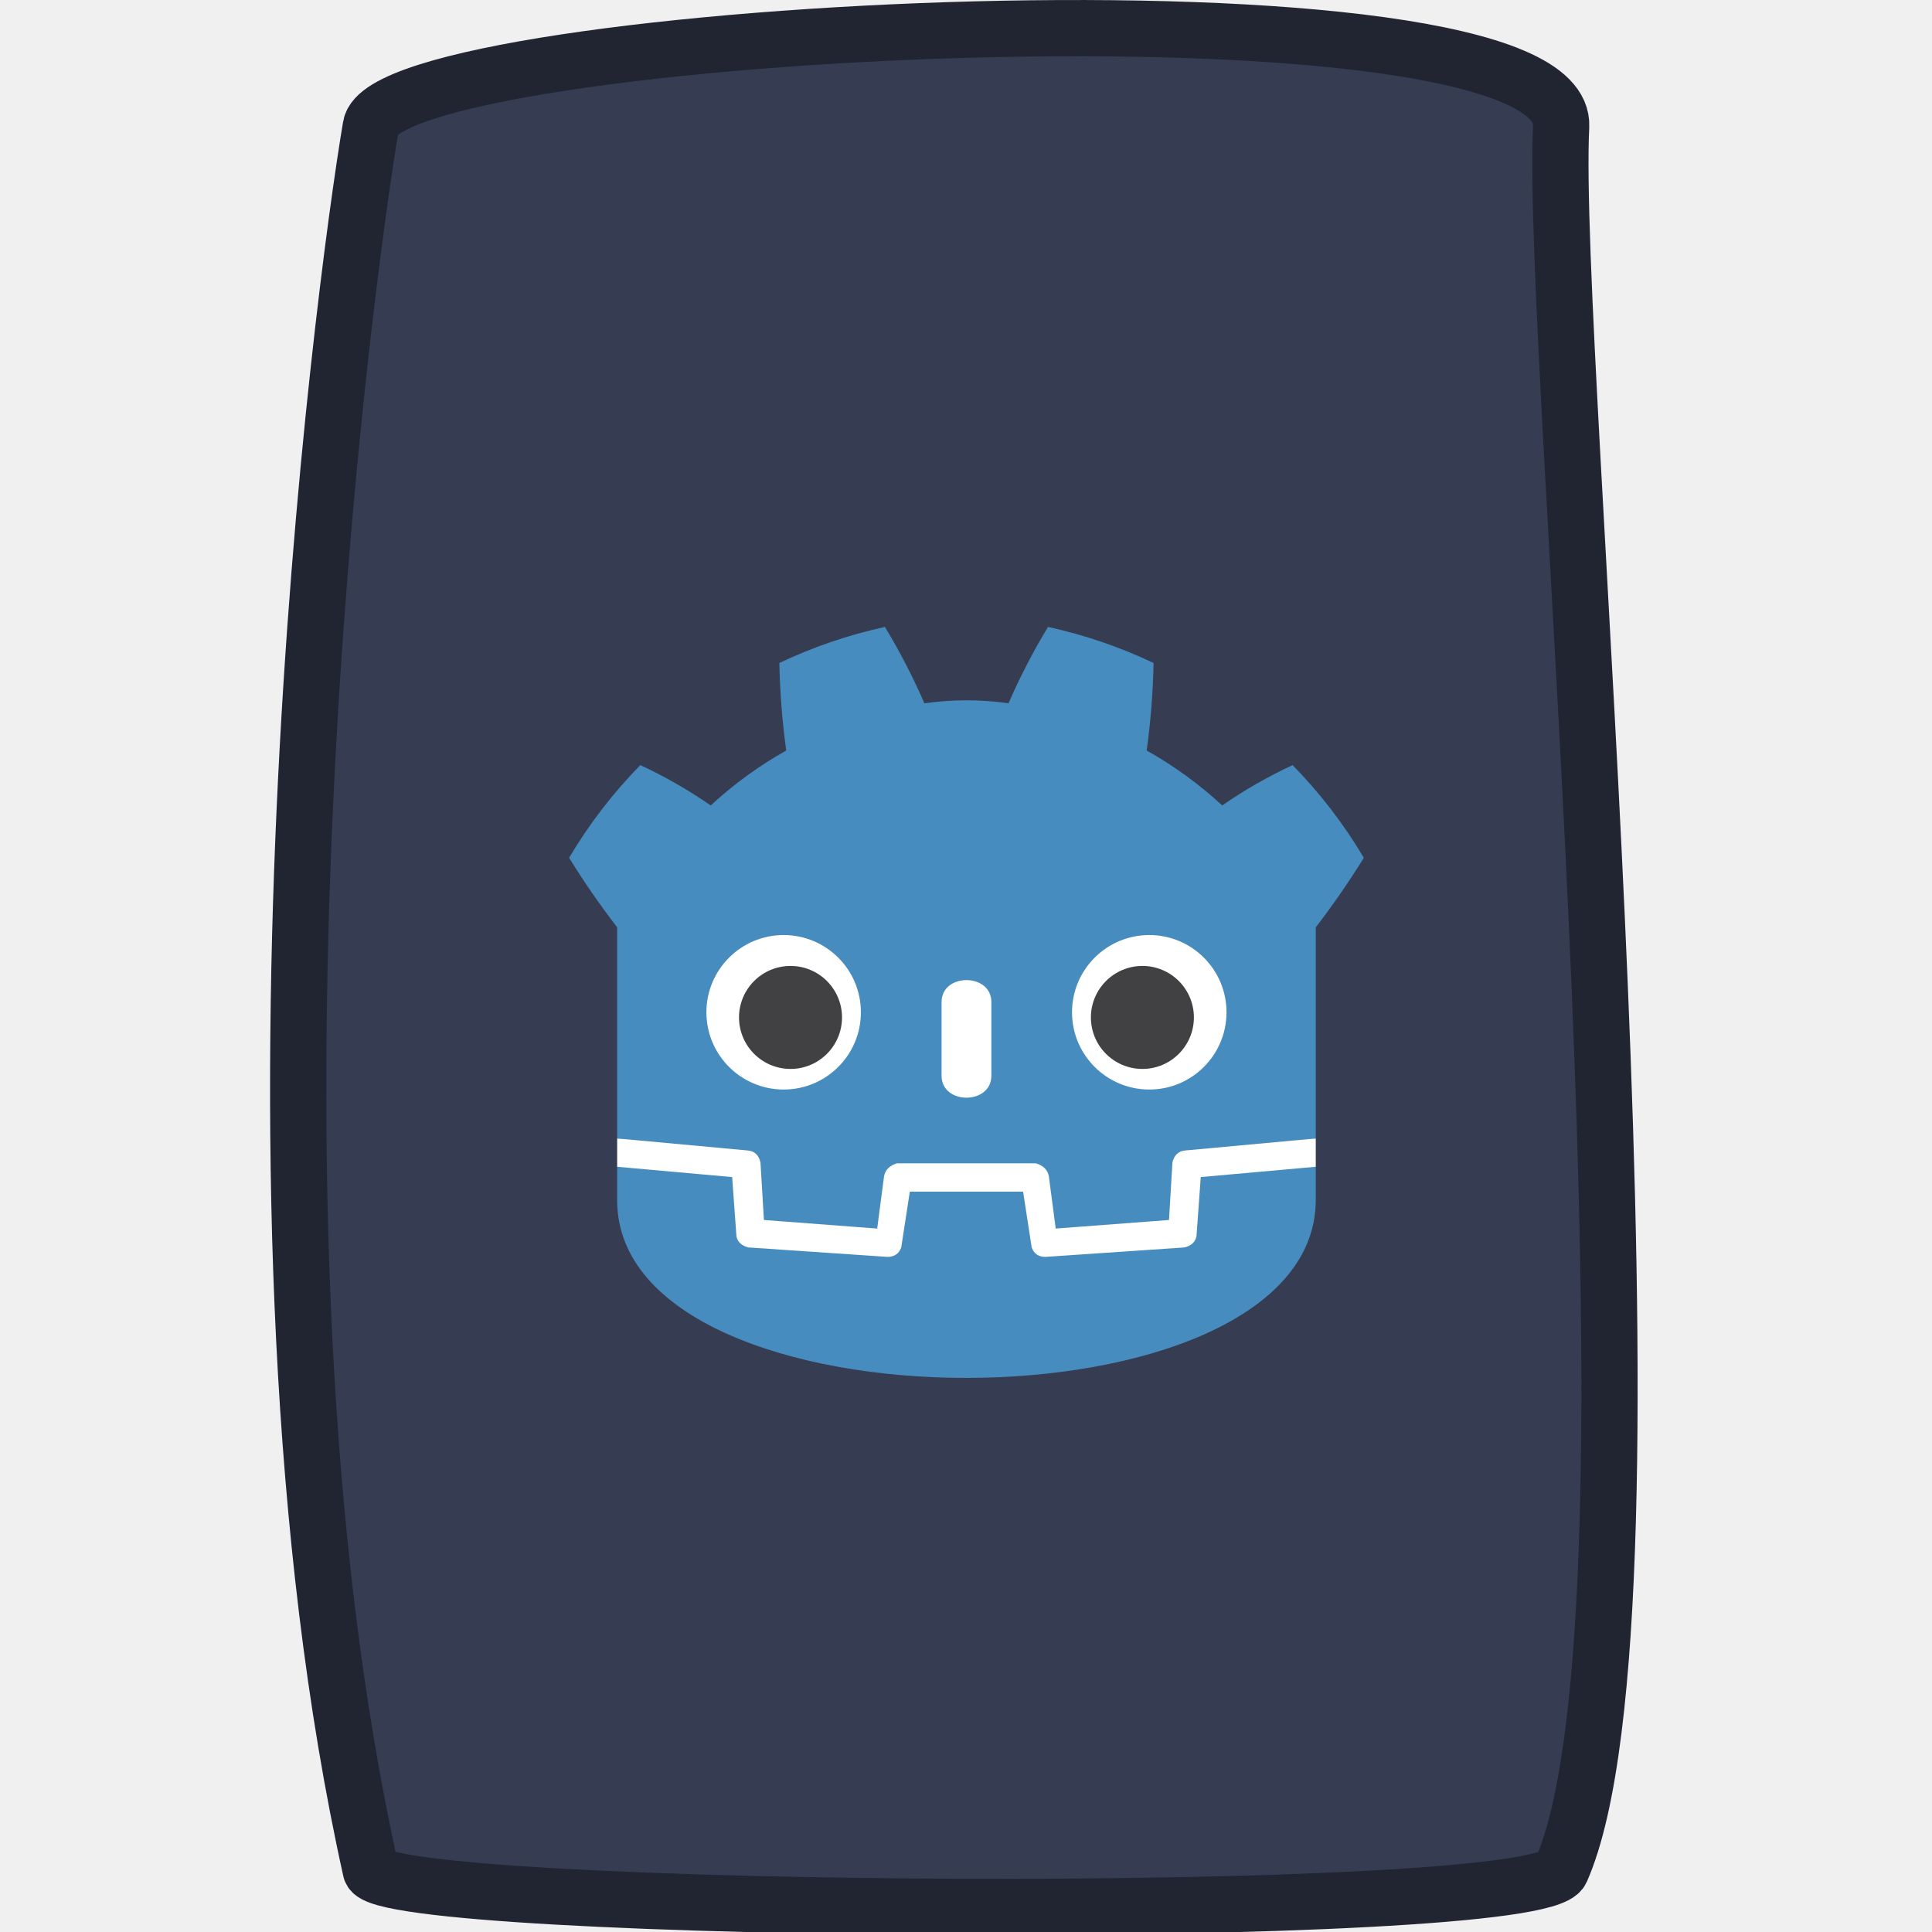
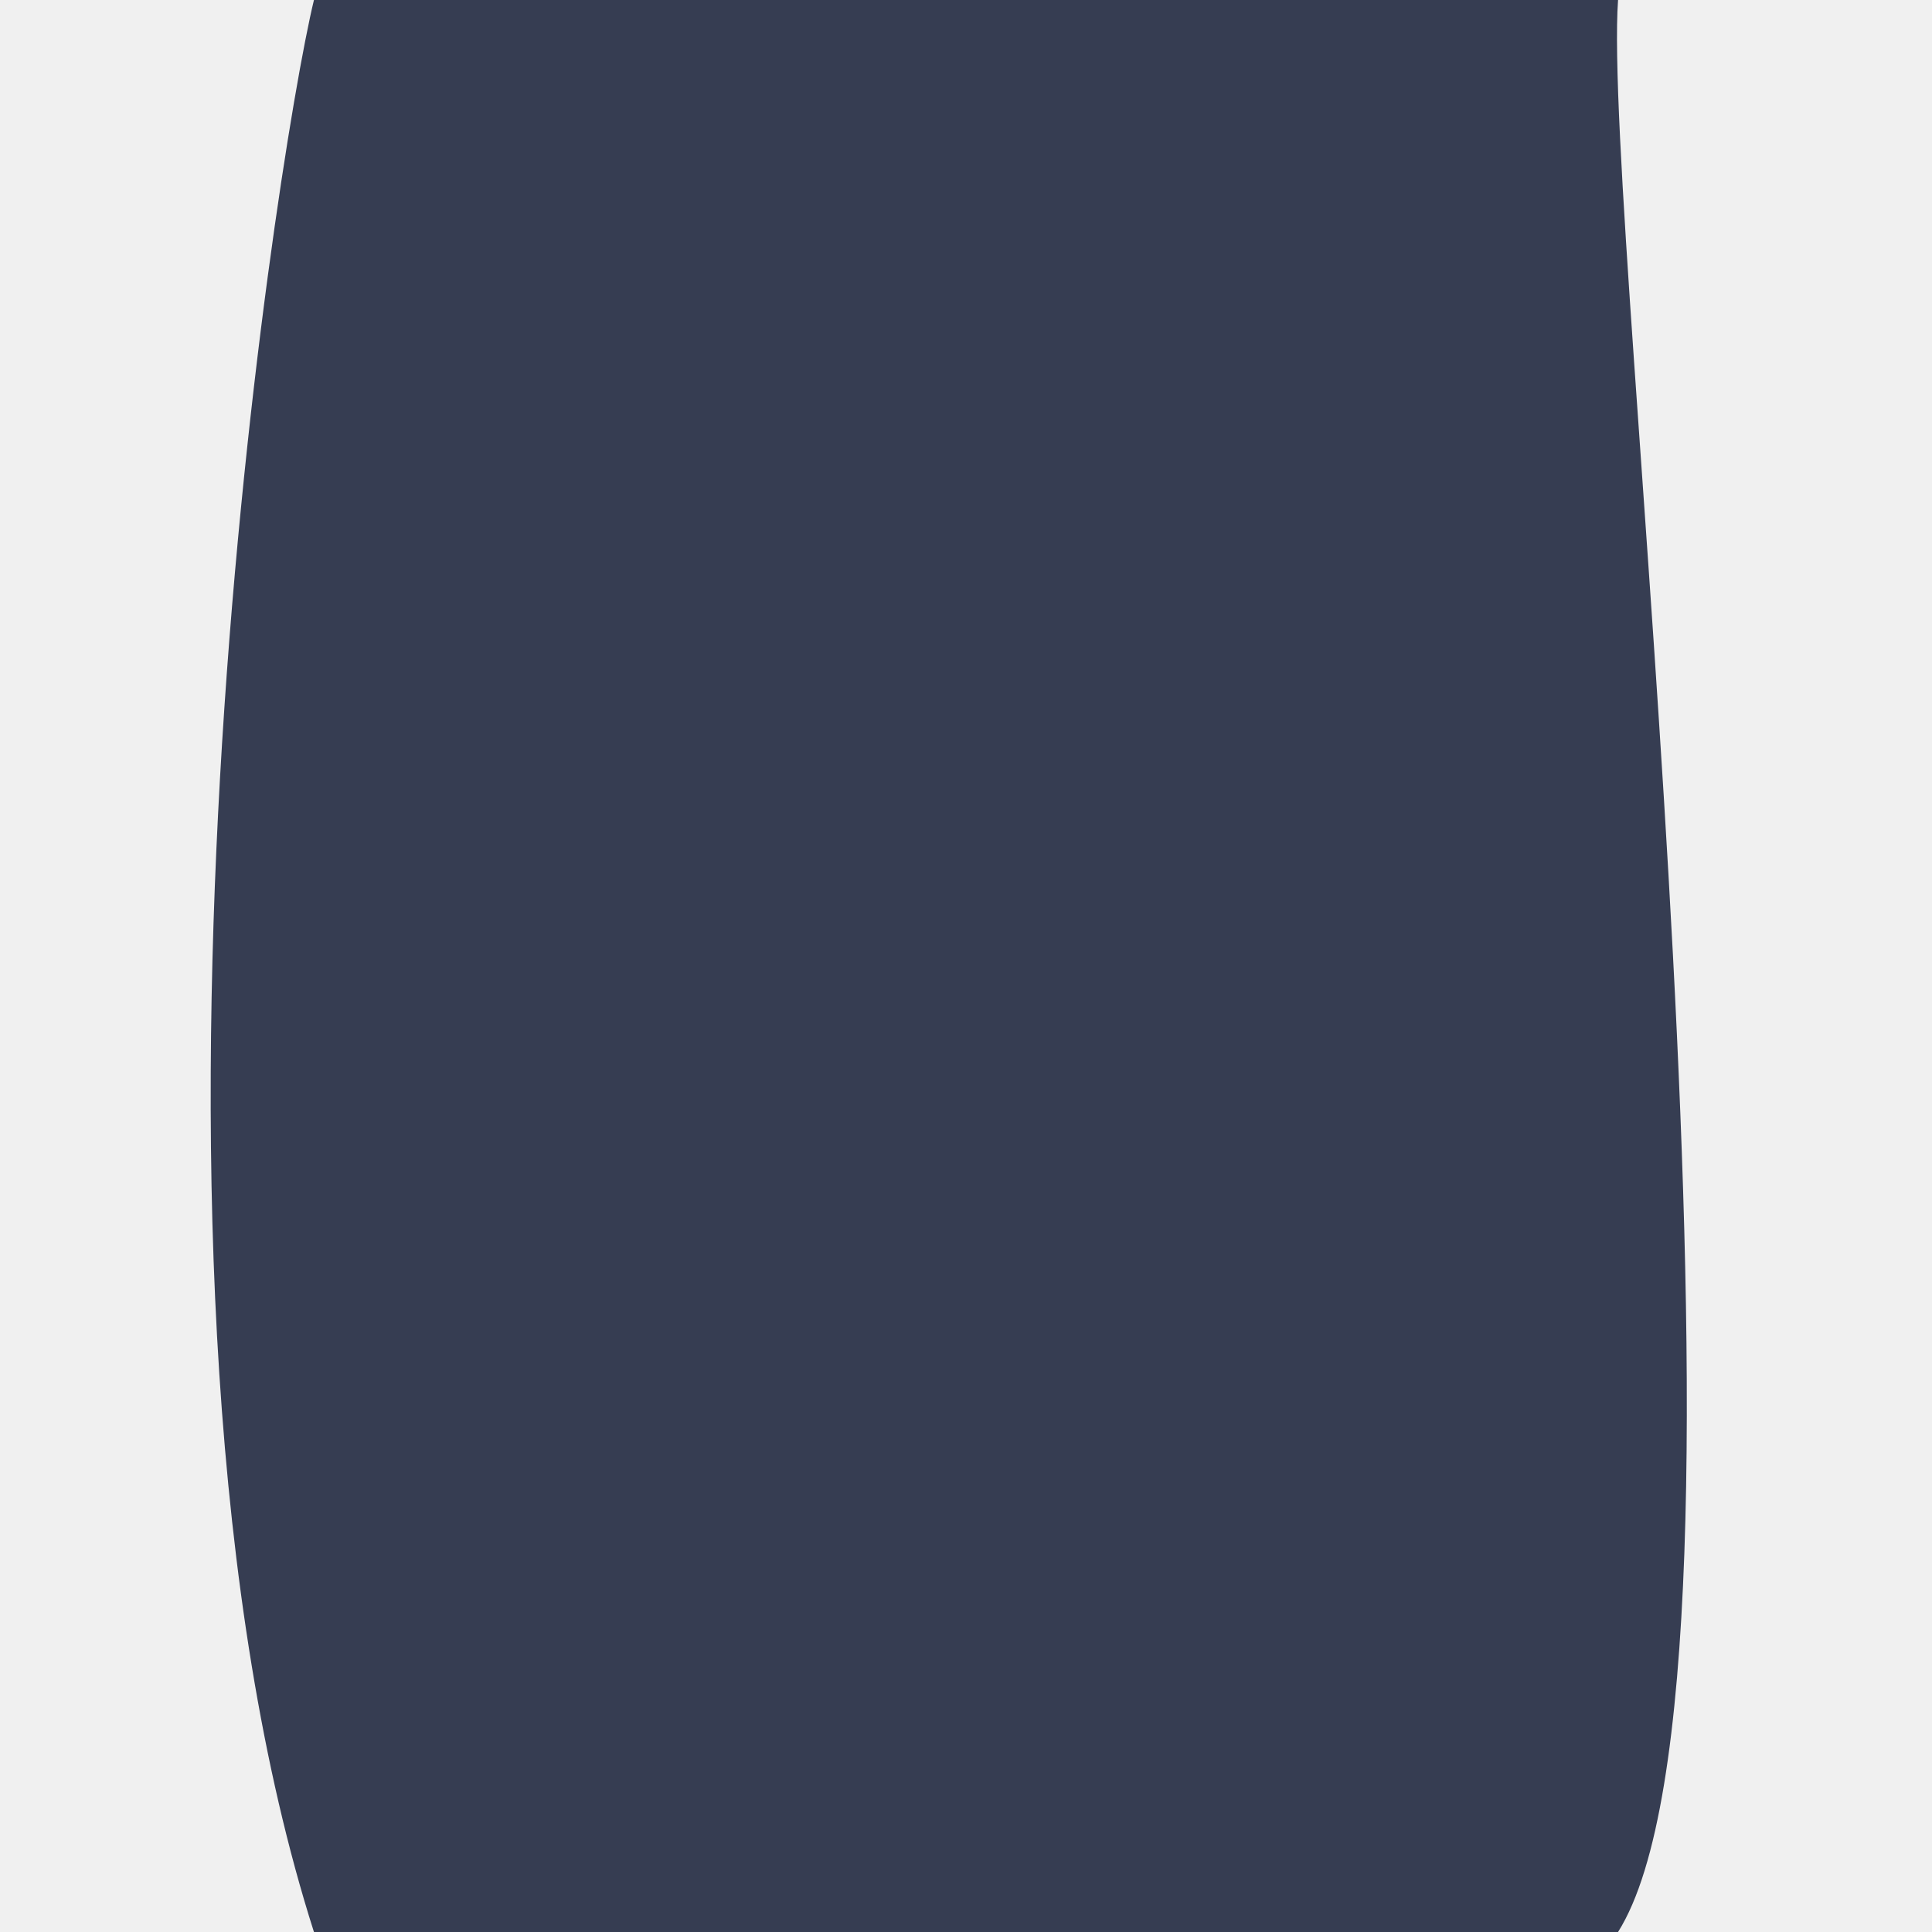
- <svg xmlns="http://www.w3.org/2000/svg" width="128" height="128" version="1.1" id="svg6">
+ <svg xmlns="http://www.w3.org/2000/svg" width="80" height="80" version="1.1" id="svg6">
  <defs id="defs6" />
-   <path d="m 24.569,8.375 c -1.831,10.817 -9.846,71.331 0,115.541 0.657,2.95 77.315,3.506 78.86,0 7.575,-17.194 -0.756,-100.372 0,-115.541 0.528,-10.591 -77.753,-6.537 -78.86,0 z" style="fill:#363d52;stroke:#212532;stroke-width:3.727" id="path32" />
-   <g fill="#ffffff" transform="matrix(0.05686055,0,0,0.05686055,34.91778,37.15801)" id="g4">
-     <path d="m 105,673 v 33 q 407,354 814,0 v -33 z" id="path1" />
-     <path fill="#478cbf" d="m 105,673 152,14 q 12,1 15,14 l 4,67 132,10 8,-61 q 2,-11 15,-15 h 162 q 13,4 15,15 l 8,61 132,-10 4,-67 q 3,-13 15,-14 L 919,673 V 427 q 30,-39 56,-81 -35,-59 -83,-108 -43,20 -82,47 -40,-37 -88,-64 7,-51 8,-102 -59,-28 -123,-42 -26,43 -46,89 -49,-7 -98,0 -20,-46 -46,-89 -64,14 -123,42 1,51 8,102 -48,27 -88,64 -39,-27 -82,-47 -48,49 -83,108 26,42 56,81 z m 0,33 v 39 c 0,276 813,276 814,0 v -39 l -134,12 -5,69 q -2,10 -14,13 l -162,11 q -12,0 -16,-11 L 578,735 H 446 l -10,65 q -4,11 -16,11 L 258,800 q -12,-3 -14,-13 l -5,-69 z" id="path2" />
-     <path d="m 483,600 c 0,34 58,34 58,0 v -86 c 0,-34 -58,-34 -58,0 z" id="path3" />
-     <circle cx="725" cy="526" r="90" id="circle3" />
-     <circle cx="299" cy="526" r="90" id="circle4" />
-   </g>
-   <g fill="#414042" transform="matrix(0.05686055,0,0,0.05686055,34.91778,37.15801)" id="g6">
-     <circle cx="307" cy="532" r="60" id="circle5" />
-     <circle cx="717" cy="532" r="60" id="circle6" />
-   </g>
+   <path d="M 67,0 H 13 C 11.373,6.711 4.251,52.57 13,80 H 67 C 73.731,69.332 66.328,9.412 67,0 Z" style="fill:#363d52;stroke:#212532;stroke-width:0" id="path17" />
</svg>
